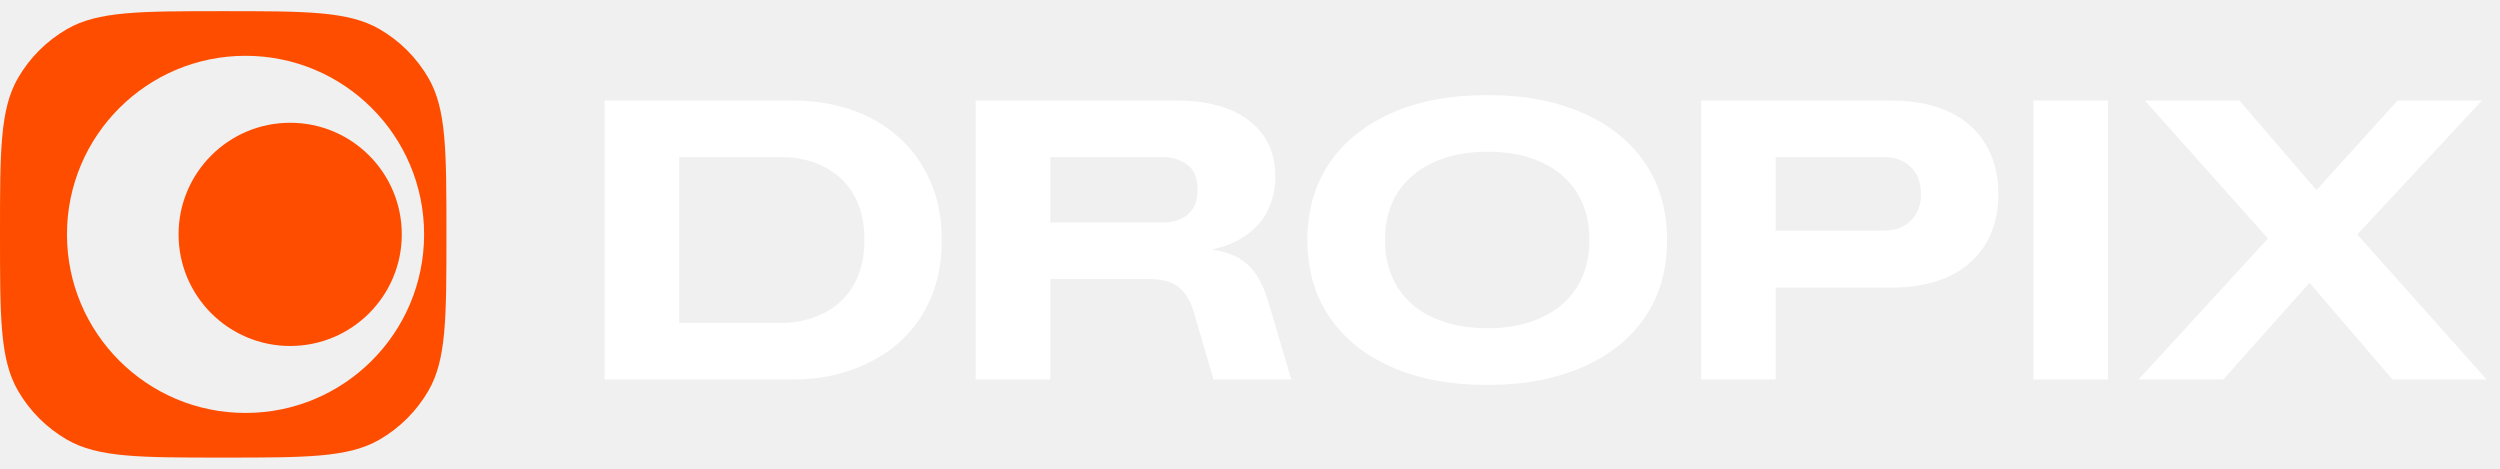
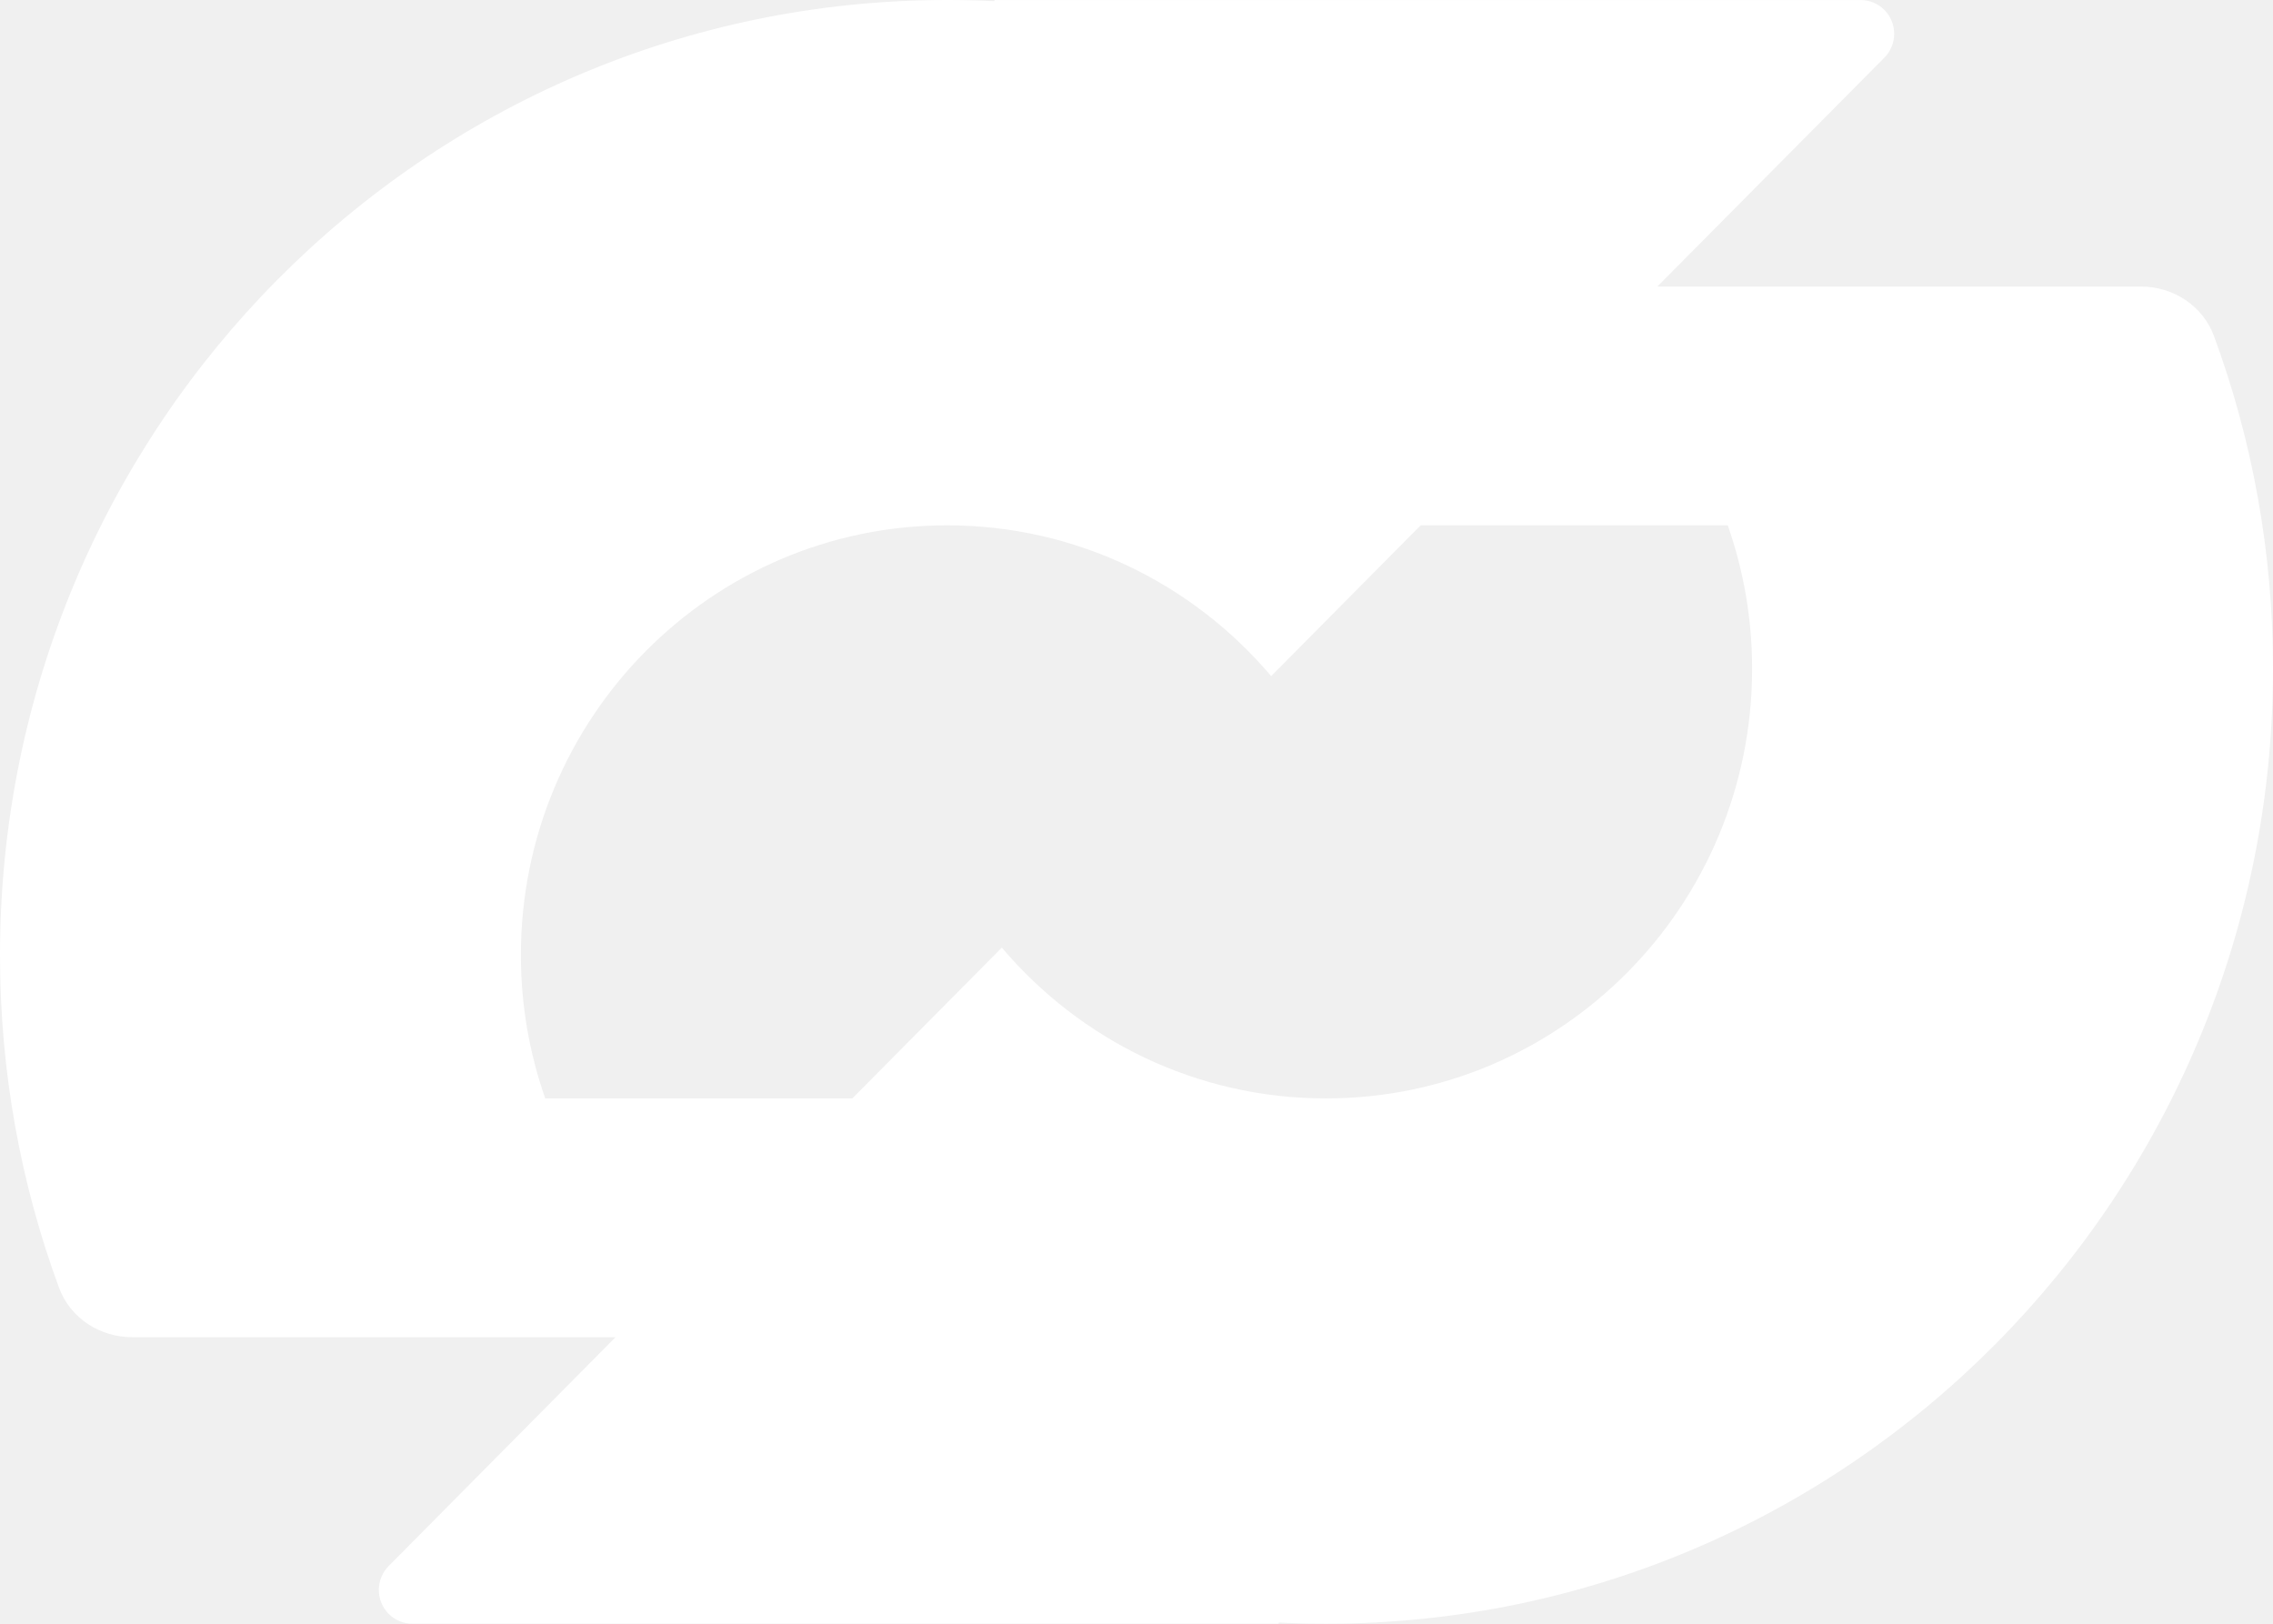
- <svg xmlns="http://www.w3.org/2000/svg" data-logo="logo" viewBox="0 0 224 42">
-   <g style="opacity: 1;" id="logogram" transform="translate(0, 1) rotate(0)">
-     <path fill-rule="evenodd" clip-rule="evenodd" d="M20 0C27.477 0 31.215 -0 34 1.607C35.824 2.661 37.339 4.176 38.393 6C40 8.785 40 12.523 40 20C40 27.477 40 31.215 38.393 34C37.339 35.824 35.824 37.339 34 38.393C31.215 40 27.477 40 20 40C12.523 40 8.785 40 6 38.393C4.176 37.339 2.661 35.824 1.607 34C-0 31.215 0 27.477 0 20C0 12.523 -0 8.785 1.607 6C2.661 4.176 4.176 2.661 6 1.607C8.785 -0 12.523 0 20 0ZM22 4C13.163 4 6 11.163 6 20C6 28.837 13.163 36 22 36C30.837 36 38 28.837 38 20C38 11.163 30.837 4 22 4Z" fill="#FF4D00" />
-     <path d="M36 20C36 25.523 31.523 30 26 30C20.477 30 16 25.523 16 20C16 14.477 20.477 10 26 10C31.523 10 36 14.477 36 20Z" fill="#FF4D00" />
+ <svg xmlns="http://www.w3.org/2000/svg" data-logo="logo" viewBox="0 0 56 40">
+   <g id="logogram" transform="translate(0, 0) rotate(0)">
+     <path fill-rule="evenodd" clip-rule="evenodd" d="M23.333 0C23.719 0 24.103 0.009 24.485 0.028C24.492 0.028 24.499 0.022 24.499 0.015V0.015C24.499 0.007 24.505 0.001 24.512 0.001H45.842C46.297 0.001 46.667 0.373 46.667 0.833C46.667 1.054 46.58 1.265 46.425 1.421L40.832 7.059H52.744C53.541 7.059 54.27 7.53 54.546 8.278C55.486 10.829 56 13.589 56 16.471C56 29.465 45.553 40 32.667 40C32.281 40 31.897 39.99 31.516 39.971C31.508 39.971 31.501 39.977 31.501 39.985V39.985C31.501 39.993 31.495 39.999 31.487 39.999H10.158C9.703 39.999 9.333 39.627 9.333 39.167C9.333 38.946 9.42 38.735 9.575 38.579L15.165 32.941H3.256C2.458 32.941 1.73 32.47 1.454 31.722C0.514 29.171 0 26.411 0 23.529C0 10.534 10.447 0 23.333 0ZM31.318 16.656C29.392 14.383 26.53 12.941 23.333 12.941C17.534 12.941 12.833 17.682 12.833 23.529C12.833 24.767 13.046 25.955 13.433 27.059H20.999L24.682 23.344C26.608 25.617 29.47 27.059 32.667 27.059C38.466 27.059 43.167 22.318 43.167 16.471C43.167 15.233 42.954 14.045 42.567 12.941H35.001L31.318 16.656Z" fill="#FFF" />
  </g>
-   <g style="opacity: 1;" id="logotype" transform="translate(46, 8)">
-     <path fill="#ffff" d="M25.04 26L8.17 26L8.17 1.01L25.04 1.01Q27.84 1.01 30.26 1.83Q32.67 2.65 34.49 4.26Q36.31 5.87 37.34 8.20Q38.38 10.53 38.38 13.50L38.38 13.50Q38.38 15.92 37.71 17.88Q37.05 19.84 35.84 21.34Q34.63 22.85 32.95 23.88Q31.27 24.91 29.28 25.46Q27.28 26 25.04 26L25.04 26ZM14.86 6.08L14.86 20.93L24.13 20.93Q25.22 20.93 26.28 20.64Q27.35 20.36 28.28 19.80Q29.21 19.24 29.92 18.37Q30.64 17.49 31.04 16.29Q31.45 15.08 31.45 13.50L31.45 13.50Q31.45 11.54 30.83 10.13Q30.22 8.71 29.15 7.82Q28.09 6.92 26.79 6.50Q25.50 6.08 24.13 6.08L24.13 6.08L14.86 6.08ZM48.11 26L41.42 26L41.42 1.01L59.45 1.01Q62.17 1.01 64.14 1.80Q66.09 2.58 67.18 4.11Q68.27 5.63 68.27 7.83L68.27 7.83Q68.27 9.58 67.50 11.04Q66.72 12.49 65.10 13.43Q63.47 14.38 60.78 14.62L60.78 14.62L61.20 14.27Q63.12 14.31 64.36 14.82Q65.61 15.32 66.38 16.36Q67.15 17.39 67.64 19.04L67.64 19.04L69.70 26L62.73 26L60.98 20.02Q60.56 18.54 59.66 17.77Q58.75 17.00 57.00 17.00L57.00 17.00L48.11 17.00L48.11 26ZM48.11 6.08L48.11 11.93L58.29 11.93Q59.09 11.93 59.78 11.63Q60.46 11.33 60.88 10.69Q61.30 10.04 61.30 8.99L61.30 8.99Q61.30 7.41 60.37 6.75Q59.45 6.08 58.29 6.08L58.29 6.08L48.11 6.08ZM87.27 26.49L87.27 26.49Q82.37 26.49 78.75 24.91Q75.13 23.34 73.13 20.42Q71.14 17.49 71.14 13.50L71.14 13.50Q71.14 11.51 71.64 9.78Q72.15 8.04 73.13 6.59Q74.11 5.14 75.53 4.02Q76.95 2.90 78.73 2.11Q80.52 1.32 82.65 0.92Q84.79 0.52 87.27 0.52L87.27 0.52Q92.17 0.52 95.79 2.11Q99.42 3.70 101.39 6.61Q103.37 9.51 103.37 13.50L103.37 13.50Q103.37 15.50 102.88 17.23Q102.39 18.96 101.39 20.42Q100.40 21.87 99.00 22.99Q97.59 24.11 95.79 24.90Q93.99 25.68 91.86 26.09Q89.72 26.49 87.27 26.49ZM87.27 21.41L87.27 21.41Q88.67 21.41 89.88 21.17Q91.09 20.93 92.12 20.45Q93.15 19.98 93.94 19.30Q94.73 18.61 95.29 17.74Q95.84 16.86 96.13 15.80Q96.41 14.73 96.41 13.50L96.41 13.50Q96.41 11.02 95.29 9.25Q94.17 7.48 92.12 6.54Q90.07 5.59 87.27 5.59L87.27 5.59Q85.87 5.59 84.65 5.84Q83.42 6.08 82.41 6.56Q81.39 7.03 80.59 7.71Q79.78 8.39 79.22 9.27Q78.66 10.14 78.38 11.19Q78.10 12.24 78.10 13.50L78.10 13.50Q78.10 15.95 79.22 17.74Q80.34 19.52 82.42 20.47Q84.51 21.41 87.27 21.41ZM113.10 26L106.42 26L106.42 1.01L123.46 1.01Q125.70 1.01 127.47 1.57Q129.24 2.13 130.48 3.21Q131.72 4.30 132.39 5.86Q133.05 7.41 133.05 9.38L133.05 9.38Q133.05 11.37 132.39 12.93Q131.72 14.48 130.48 15.57Q129.24 16.66 127.47 17.21Q125.70 17.77 123.46 17.77L123.46 17.77L113.10 17.77L113.10 26ZM113.10 6.08L113.10 12.66L122.83 12.66Q123.81 12.66 124.55 12.26Q125.28 11.86 125.70 11.12Q126.12 10.39 126.12 9.38L126.12 9.38Q126.12 7.83 125.21 6.96Q124.30 6.08 122.83 6.08L122.83 6.08L113.10 6.08ZM142.88 26L136.20 26L136.20 1.01L142.88 1.01L142.88 26ZM153.21 26L145.62 26L158.95 11.47L158.18 14.45L146.18 1.01L154.65 1.01L163.68 11.51L159.44 11.37L168.82 1.01L176.38 1.01L163.81 14.52L164.03 11.68L176.80 26L168.37 26L158.78 14.83L163.36 14.62L153.21 26Z" />
-   </g>
+   <g id="logotype" transform="translate(56, 20)" />
</svg>
